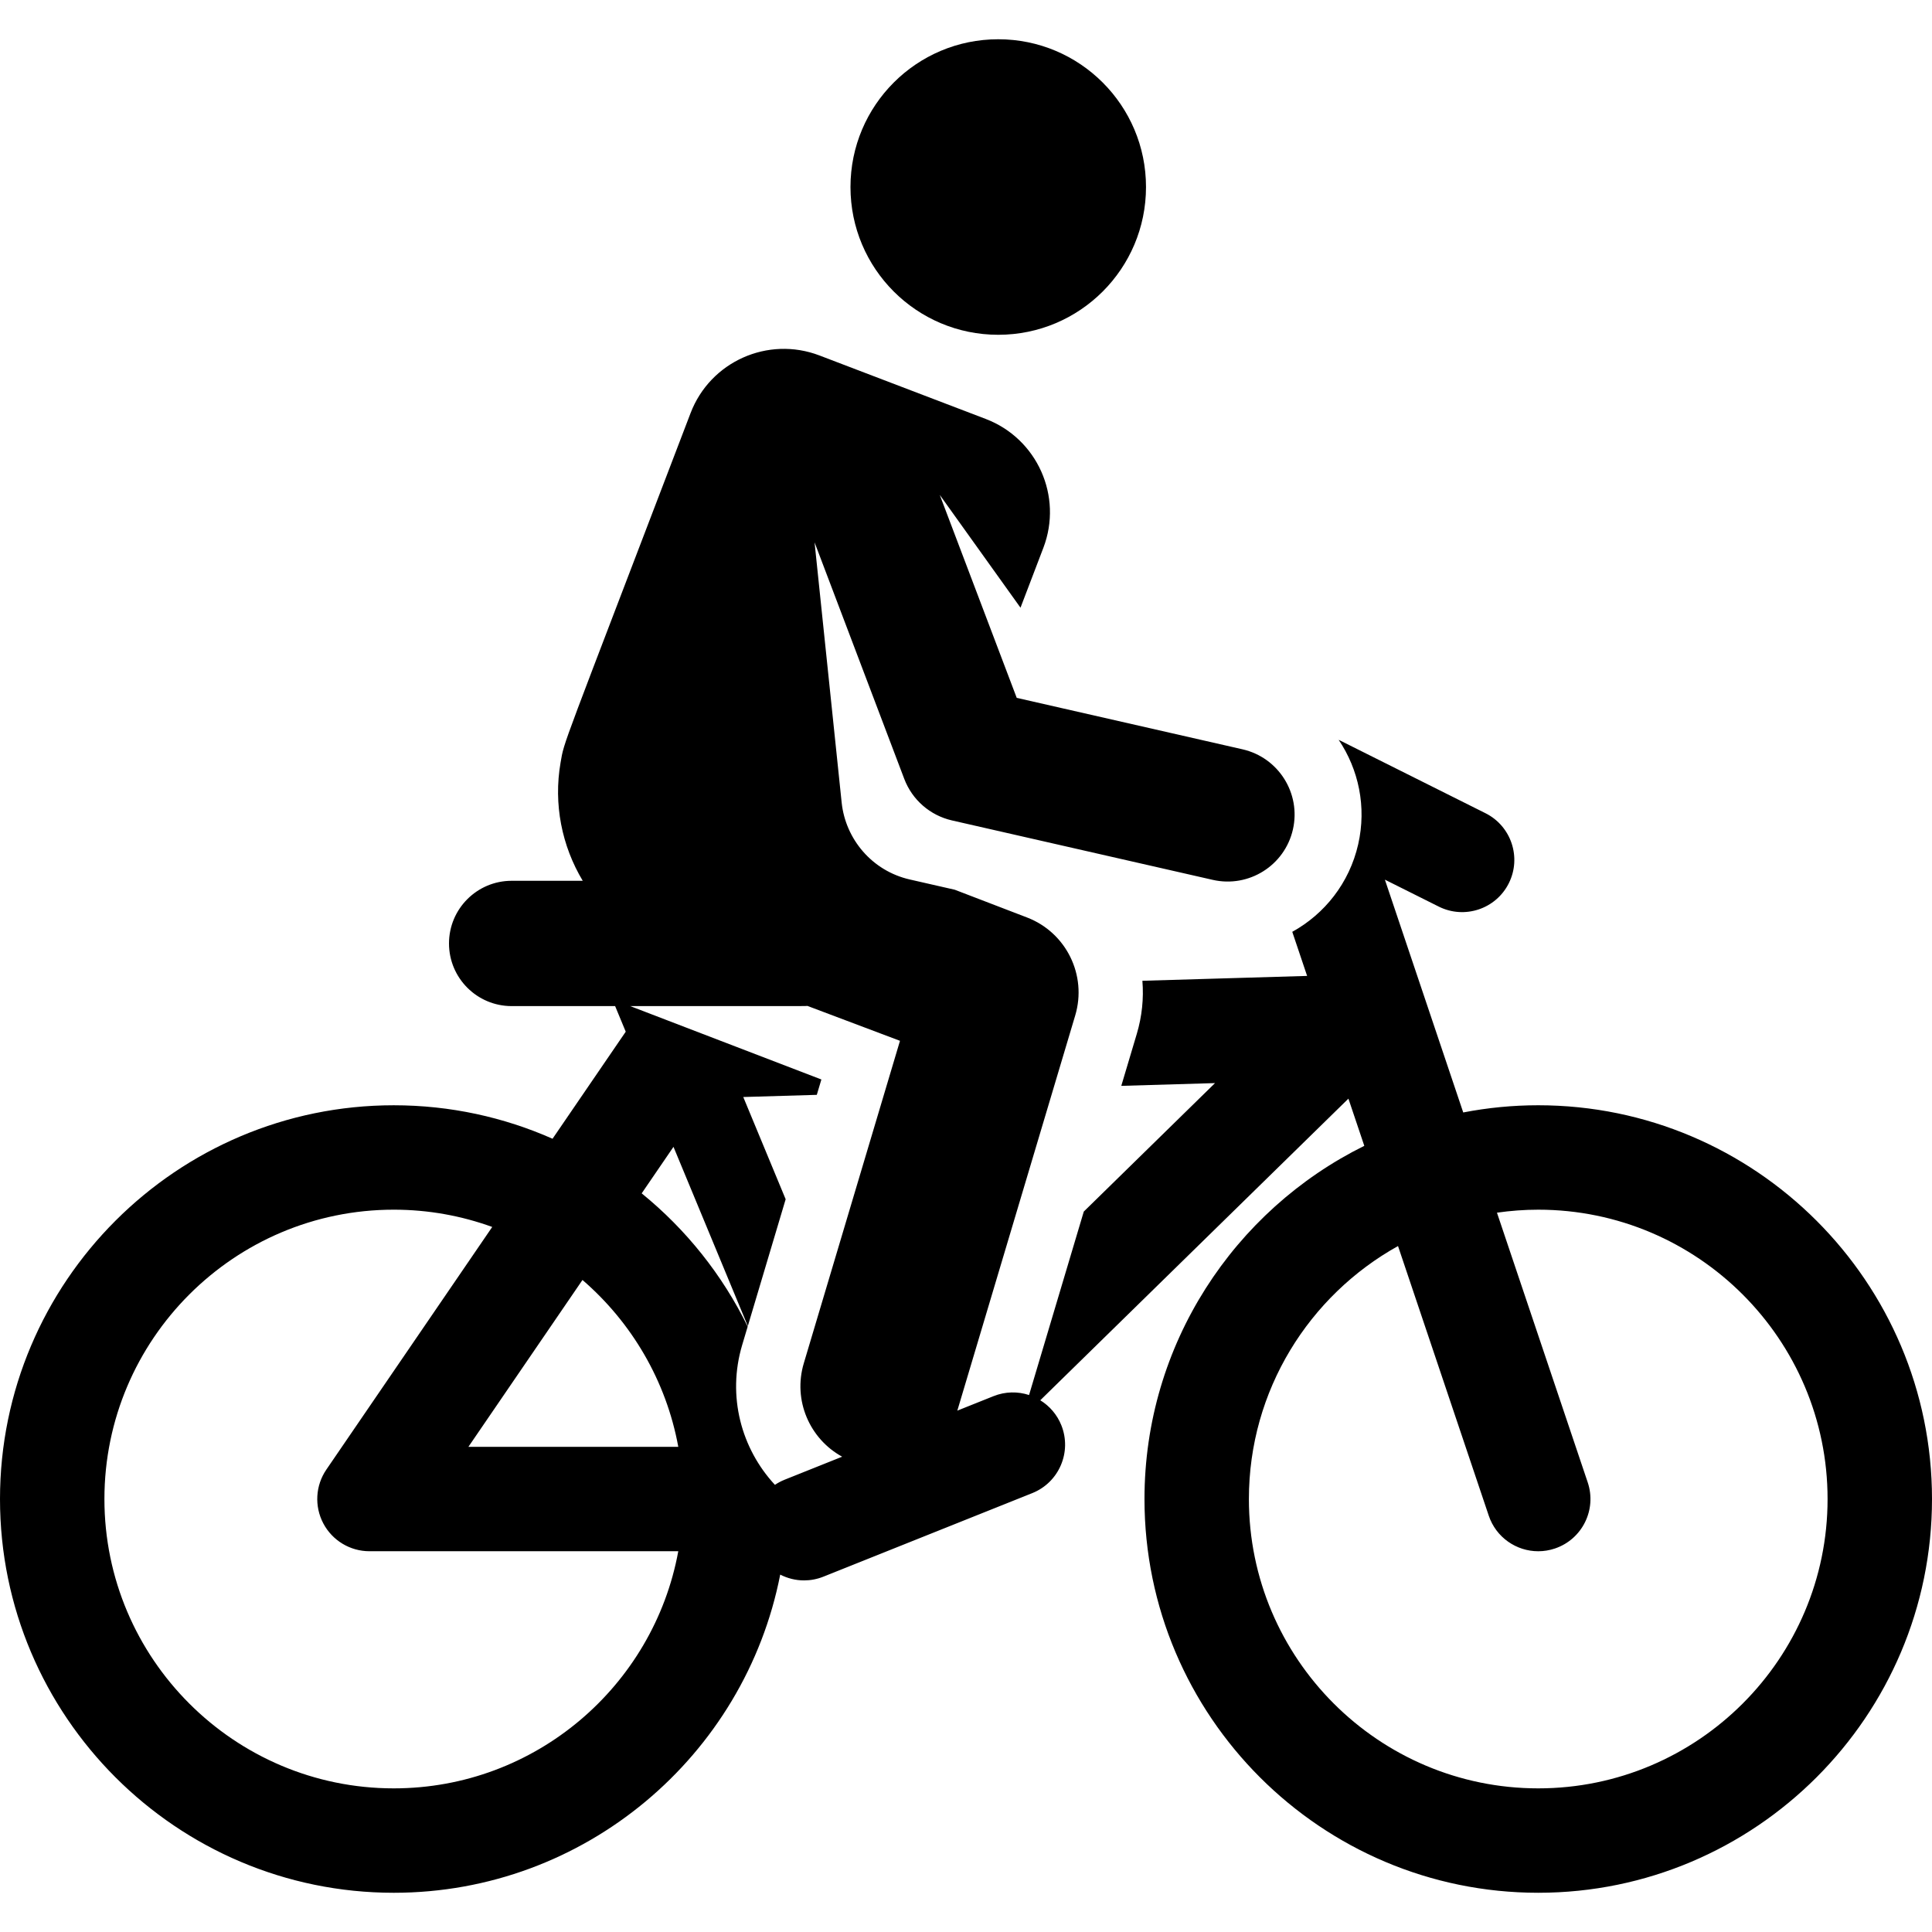
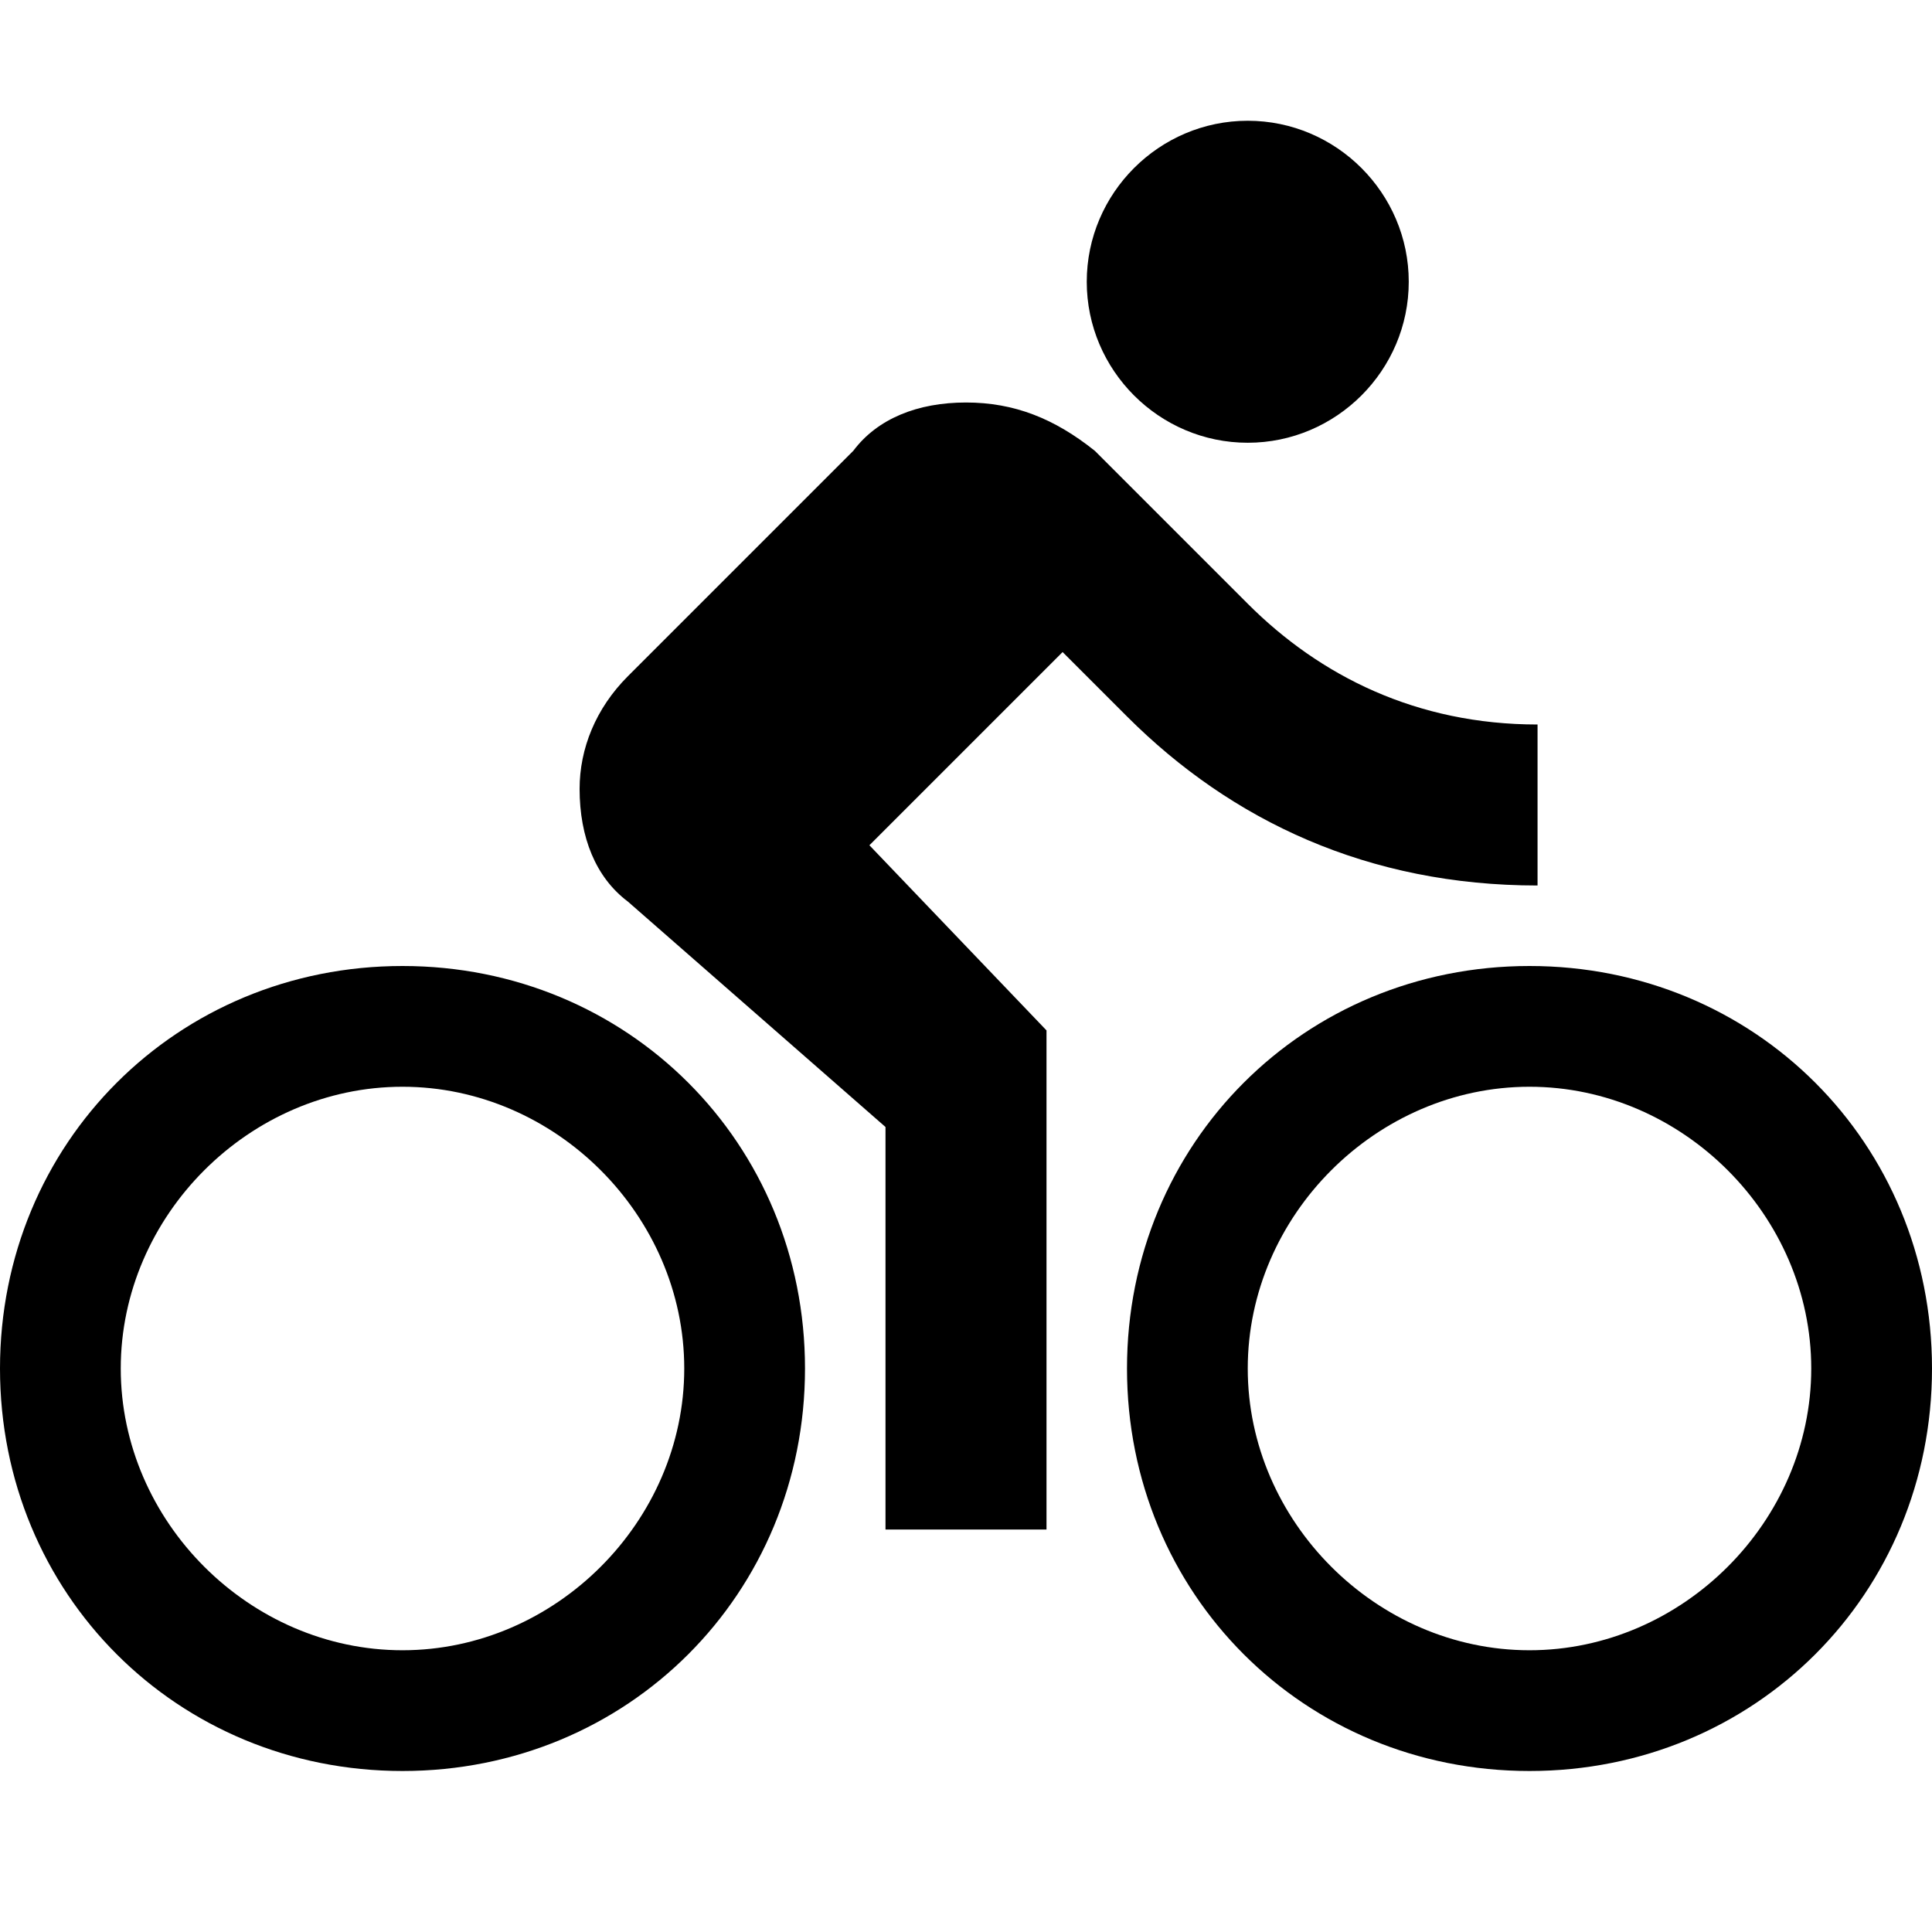
- <svg xmlns="http://www.w3.org/2000/svg" version="1.1" id="Capa_1" x="0px" y="0px" viewBox="0 0 462.56 462.56" xml:space="preserve">
-   <g id="XMLID_52_">
-     <circle id="XMLID_59_" cx="238.999" cy="44.777" r="35.378" />
-     <path id="XMLID_53_" d="M368.286,264.622c-6.14,0-12.142,0.597-17.958,1.723l-18.757-55.736l12.898,6.449   c6.171,3.087,13.683,0.585,16.771-5.59c3.087-6.175,0.584-13.683-5.591-16.771l-35.147-17.573   c4.77,7.085,6.722,16.043,4.675,25.028c-2.114,9.277-8.058,16.684-15.781,20.945l3.553,10.557l-39.437,1.163   c0.344,4.236-0.095,8.536-1.337,12.699l-3.717,12.461l22.444-0.662l-31.422,30.757l-13.103,43.925   c-2.688-0.879-5.688-0.859-8.52,0.275l-8.669,3.468c0.037-0.115,0.083-0.224,0.117-0.341l28.125-94.281   c2.874-9.632-2.154-19.853-11.538-23.455l-17.31-6.645c-4.93-1.123-7.776-1.772-10.763-2.453   c-9.037-2.059-15.384-9.668-16.307-18.398l-6.489-62.315l21.476,56.632c1.903,5.019,6.192,8.751,11.425,9.944l62.437,14.229   c8.639,1.966,17.224-3.442,19.189-12.066c1.967-8.631-3.436-17.222-12.066-19.19l-54.059-12.319l-18.428-48.596l19.331,27.011   l5.476-14.342c4.708-12.331-1.471-26.143-13.802-30.851l-39.815-15.202c-12.331-4.708-26.143,1.471-30.851,13.802   c-31.455,82.38-30.172,78.204-31.124,83.678c-1.729,9.945,0.306,19.964,5.308,28.298c-20.879,0-14.791,0-17.02,0   c-8.284,0-15,6.716-15,15s6.716,15,15,15h24.773l2.541,6.128l-17.523,25.631c-11.635-5.148-24.497-8.015-38.017-8.015   C42.291,264.622,0,306.914,0,358.896c0,51.982,42.291,94.273,94.274,94.273c45.794,0,84.06-32.823,92.524-76.177   c1.752,0.898,3.705,1.389,5.706,1.389c1.545,0,3.116-0.289,4.639-0.897l50-20c6.409-2.564,9.527-9.838,6.964-16.249   c-1.034-2.586-2.843-4.624-5.045-5.982l73.777-72.215l3.802,11.297c-31.152,15.405-52.629,47.519-52.629,84.56   c0,51.982,42.291,94.273,94.275,94.273c51.982,0,94.273-42.291,94.273-94.273C462.56,306.914,420.269,264.622,368.286,264.622z    M139.457,306.452c11.732,10.122,20.038,24.096,22.939,39.944h-50.248L139.457,306.452z M94.274,428.17   C56.076,428.17,25,397.094,25,358.896c0-38.198,31.076-69.274,69.274-69.274c8.275,0,16.213,1.463,23.576,4.137l-39.71,58.083   c-2.617,3.827-2.9,8.788-0.736,12.888c2.164,4.1,6.419,6.667,11.055,6.667h73.936C156.492,403.645,128.203,428.17,94.274,428.17z    M187.857,354.272c-0.834,0.333-1.608,0.75-2.325,1.23c-8.051-8.674-11.493-21.238-7.835-33.499l1.312-4.399   c-6.064-12.394-14.768-23.268-25.376-31.889l7.614-11.137l17.796,42.914l9.059-30.367l-10.15-24.477l17.607-0.52l1.097-3.678   c-8.8-3.378-36.877-14.156-45.777-17.573c46.212,0,41.303,0.02,42.437-0.041l22.159,8.356l-23.032,77.209   c-2.64,8.851,1.398,18.1,9.187,22.361L187.857,354.272z M368.286,428.17c-38.198,0-69.275-31.076-69.275-69.273   c0-26.023,14.431-48.73,35.703-60.568l21.725,64.555c1.757,5.221,6.625,8.517,11.845,8.517c1.322,0,2.667-0.211,3.989-0.656   c6.543-2.202,10.061-9.291,7.859-15.834l-21.73-64.571c3.23-0.464,6.527-0.717,9.883-0.717c38.197,0,69.273,31.076,69.273,69.274   C437.56,397.094,406.483,428.17,368.286,428.17z" />
-   </g>
-   <g>
- </g>
-   <g>
- </g>
-   <g>
- </g>
-   <g>
- </g>
-   <g>
- </g>
-   <g>
- </g>
-   <g>
- </g>
-   <g>
- </g>
-   <g>
- </g>
-   <g>
- </g>
-   <g>
- </g>
-   <g>
- </g>
-   <g>
- </g>
-   <g>
- </g>
-   <g>
- </g>
+ <svg xmlns="http://www.w3.org/2000/svg" height="24px" viewBox="0 0 24 24" width="24px">
+   <path d="M0 0h24v24H0z" fill="none" />
+   <path d="M15.5 5.5c1.1 0 2-.9 2-2s-.9-2-2-2-2 .9-2 2 .9 2 2 2zM5 12c-2.8 0-5 2.2-5 5s2.2 5 5 5 5-2.2 5-5-2.2-5-5-5zm0 8.5c-1.9 0-3.5-1.6-3.5-3.5s1.6-3.5 3.5-3.5 3.5 1.6 3.5 3.5-1.6 3.5-3.5 3.5zm5.8-10l2.4-2.4.8.8c1.3 1.3 3 2.1 5.1 2.1V9c-1.5 0-2.7-.6-3.6-1.5l-1.9-1.9c-.5-.4-1-.6-1.6-.6s-1.1.2-1.4.6L7.8 8.4c-.4.4-.6.9-.6 1.4 0 .6.2 1.1.6 1.4L11 14v5h2v-6.2l-2.2-2.3zM19 12c-2.8 0-5 2.2-5 5s2.2 5 5 5 5-2.2 5-5-2.2-5-5-5zm0 8.5c-1.9 0-3.5-1.6-3.5-3.5s1.6-3.5 3.5-3.5 3.5 1.6 3.5 3.5-1.6 3.5-3.5 3.5z" />
</svg>
